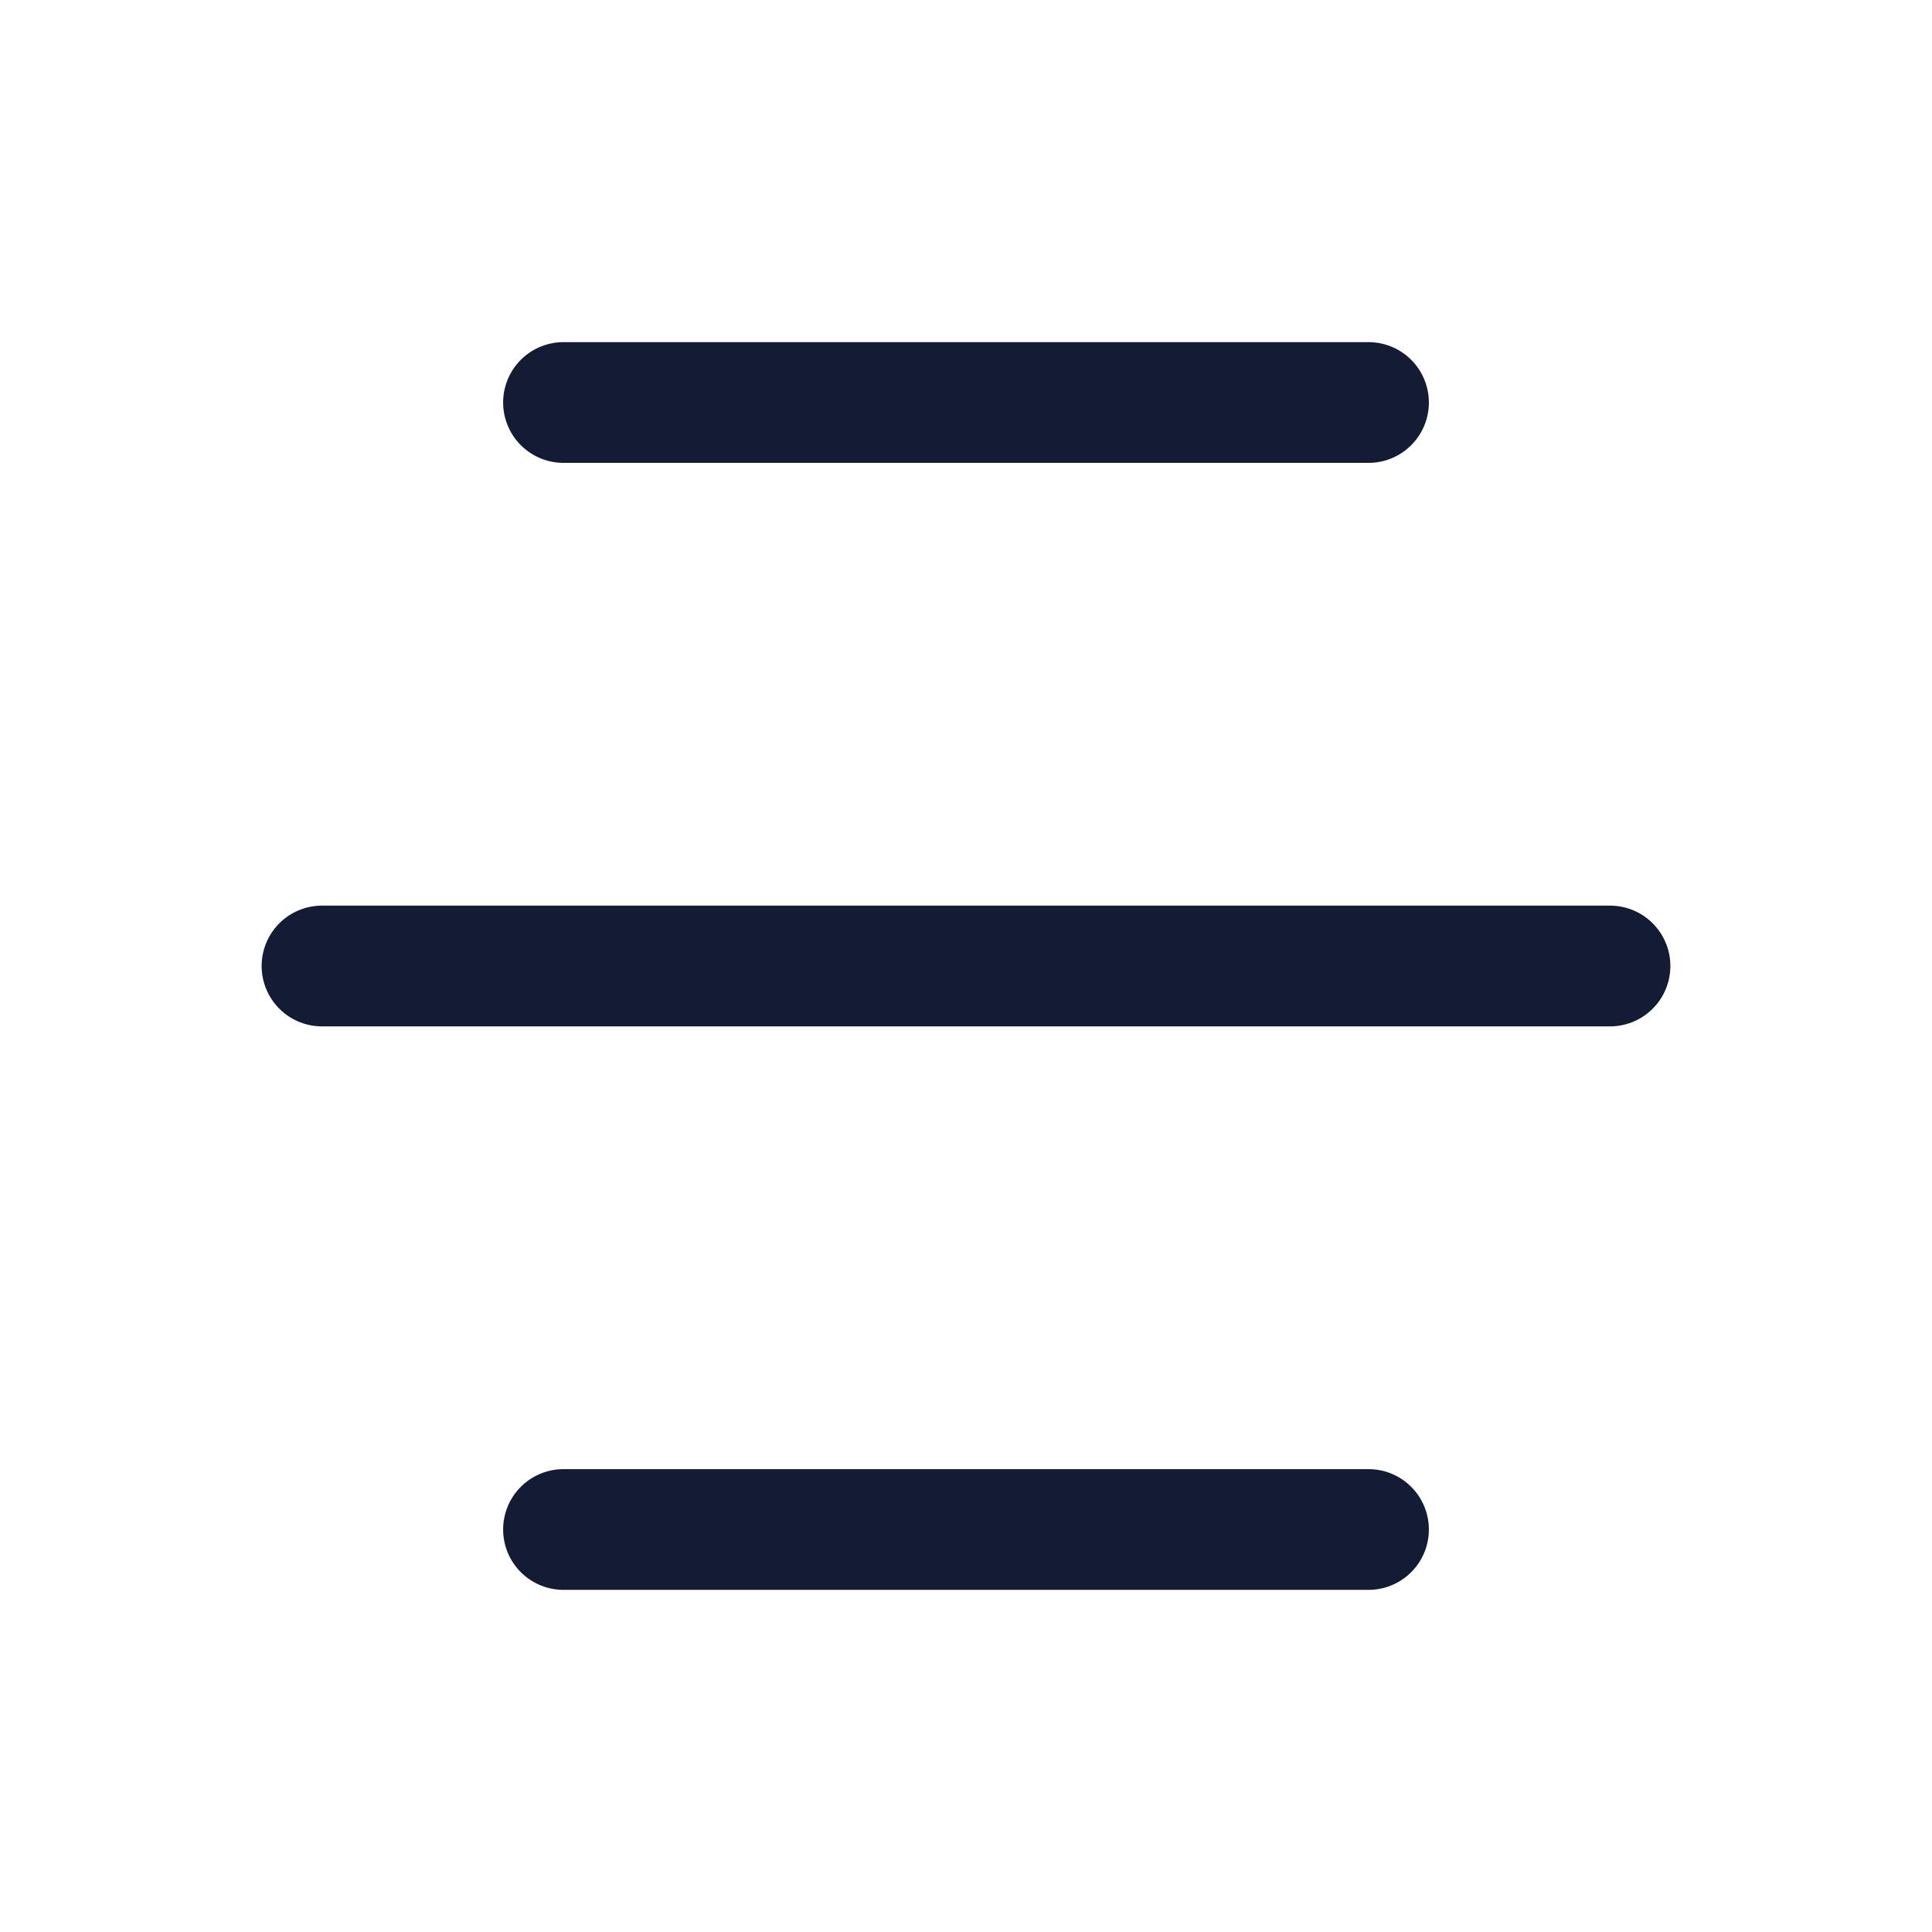
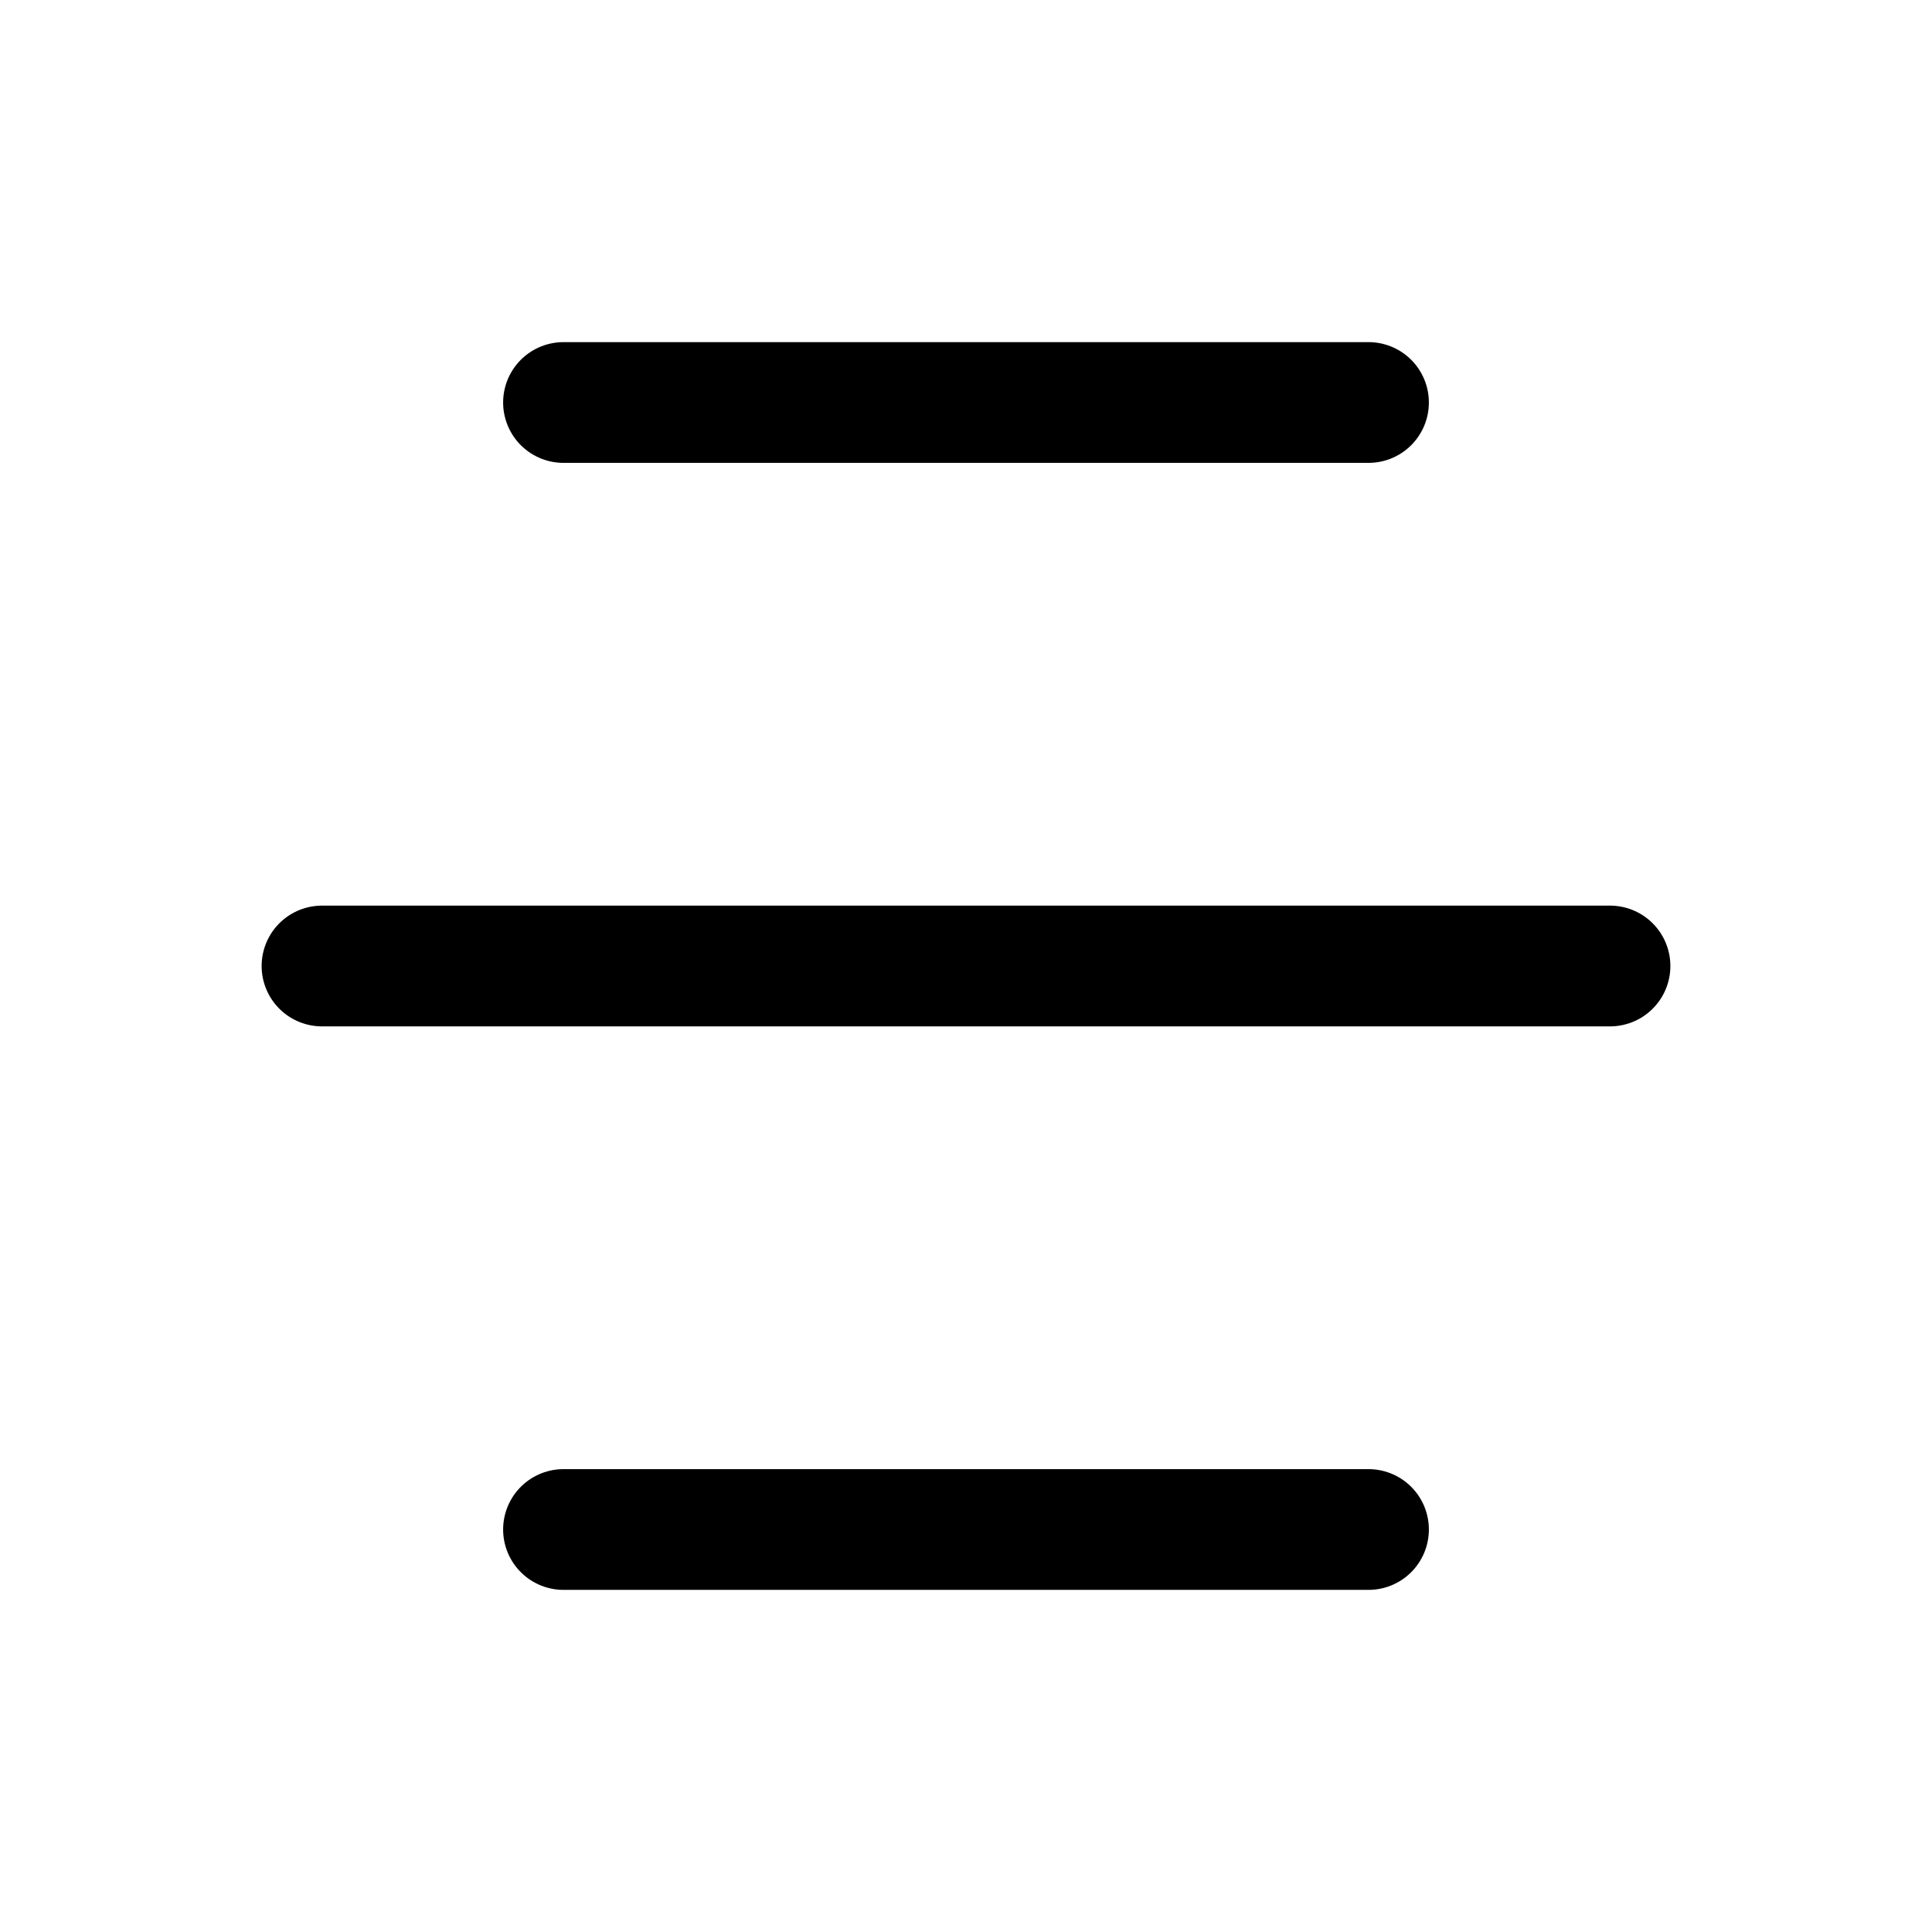
- <svg xmlns="http://www.w3.org/2000/svg" viewBox="0 0 24 24" width="24" height="24" color="#000000" fill="none" stroke="#141B34" stroke-width="1.5" stroke-linecap="round" stroke-linejoin="round">
+ <svg xmlns="http://www.w3.org/2000/svg" viewBox="0 0 24 24" width="24" height="24" color="#000000" fill="none" stroke="#000000" stroke-width="1.5" stroke-linecap="round" stroke-linejoin="round">
  <path d="M7 5L17 5" />
  <path d="M4 12L20 12" />
  <path d="M7 19L17 19" />
</svg>
